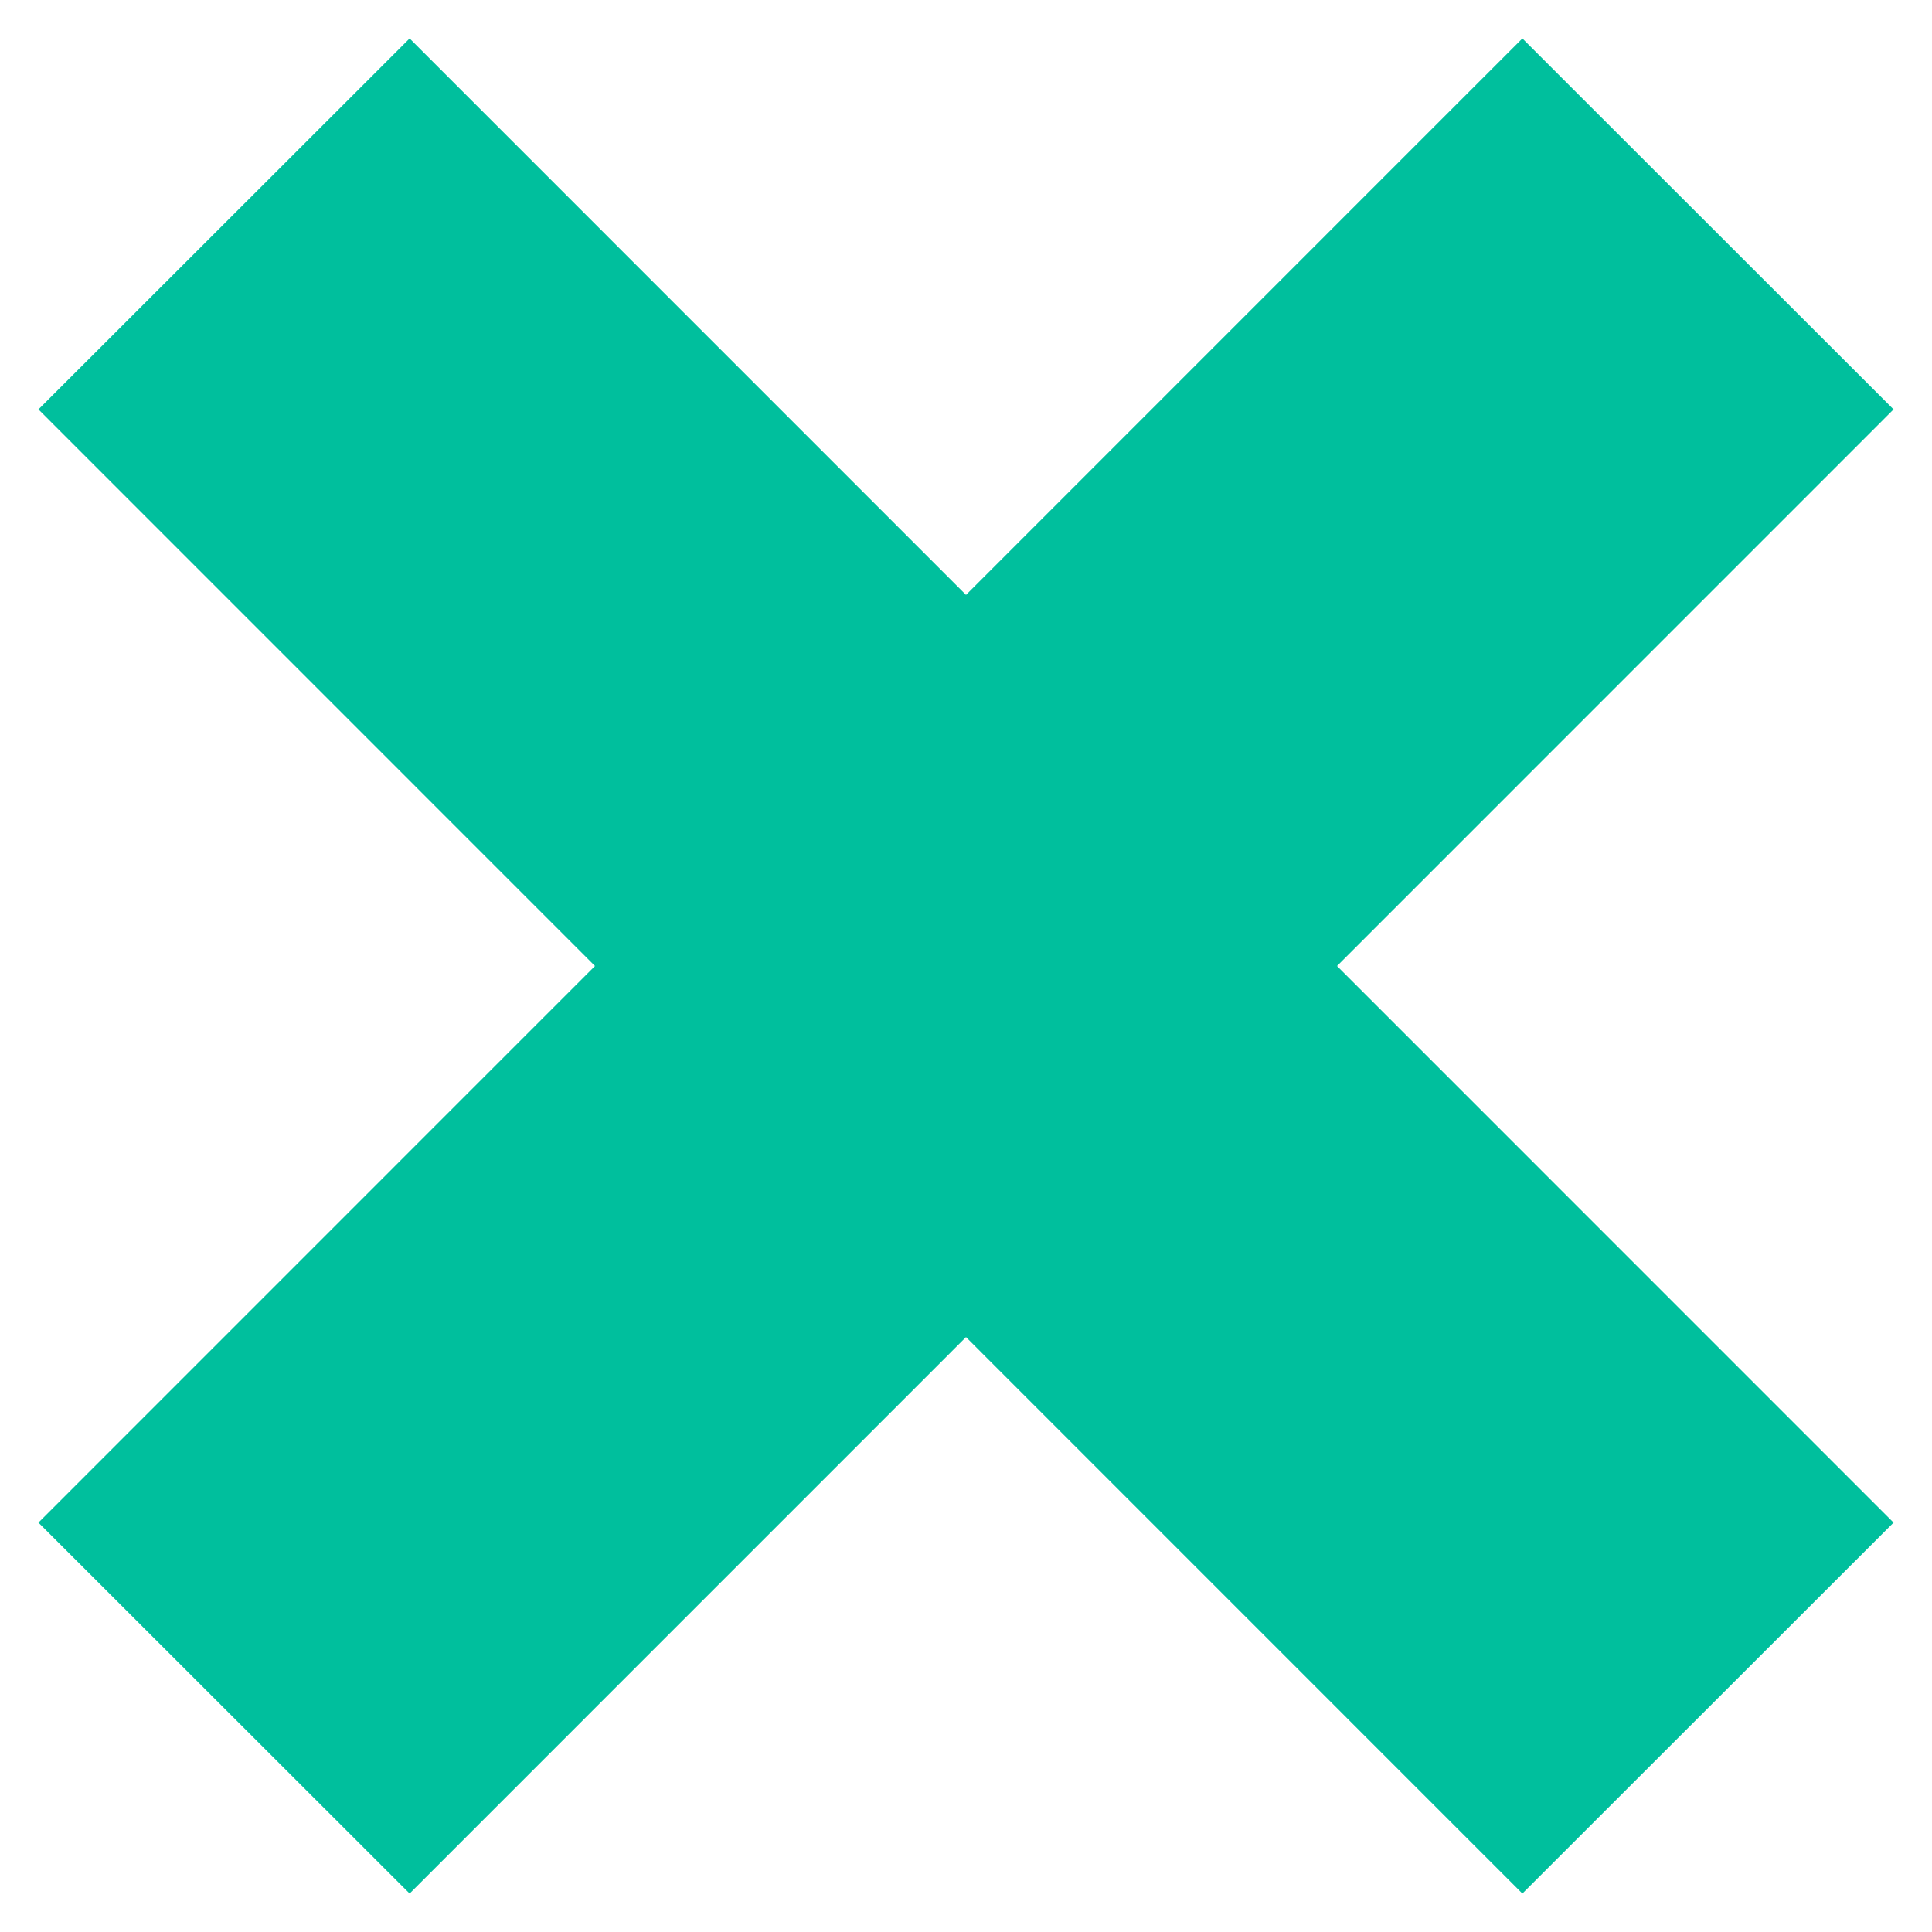
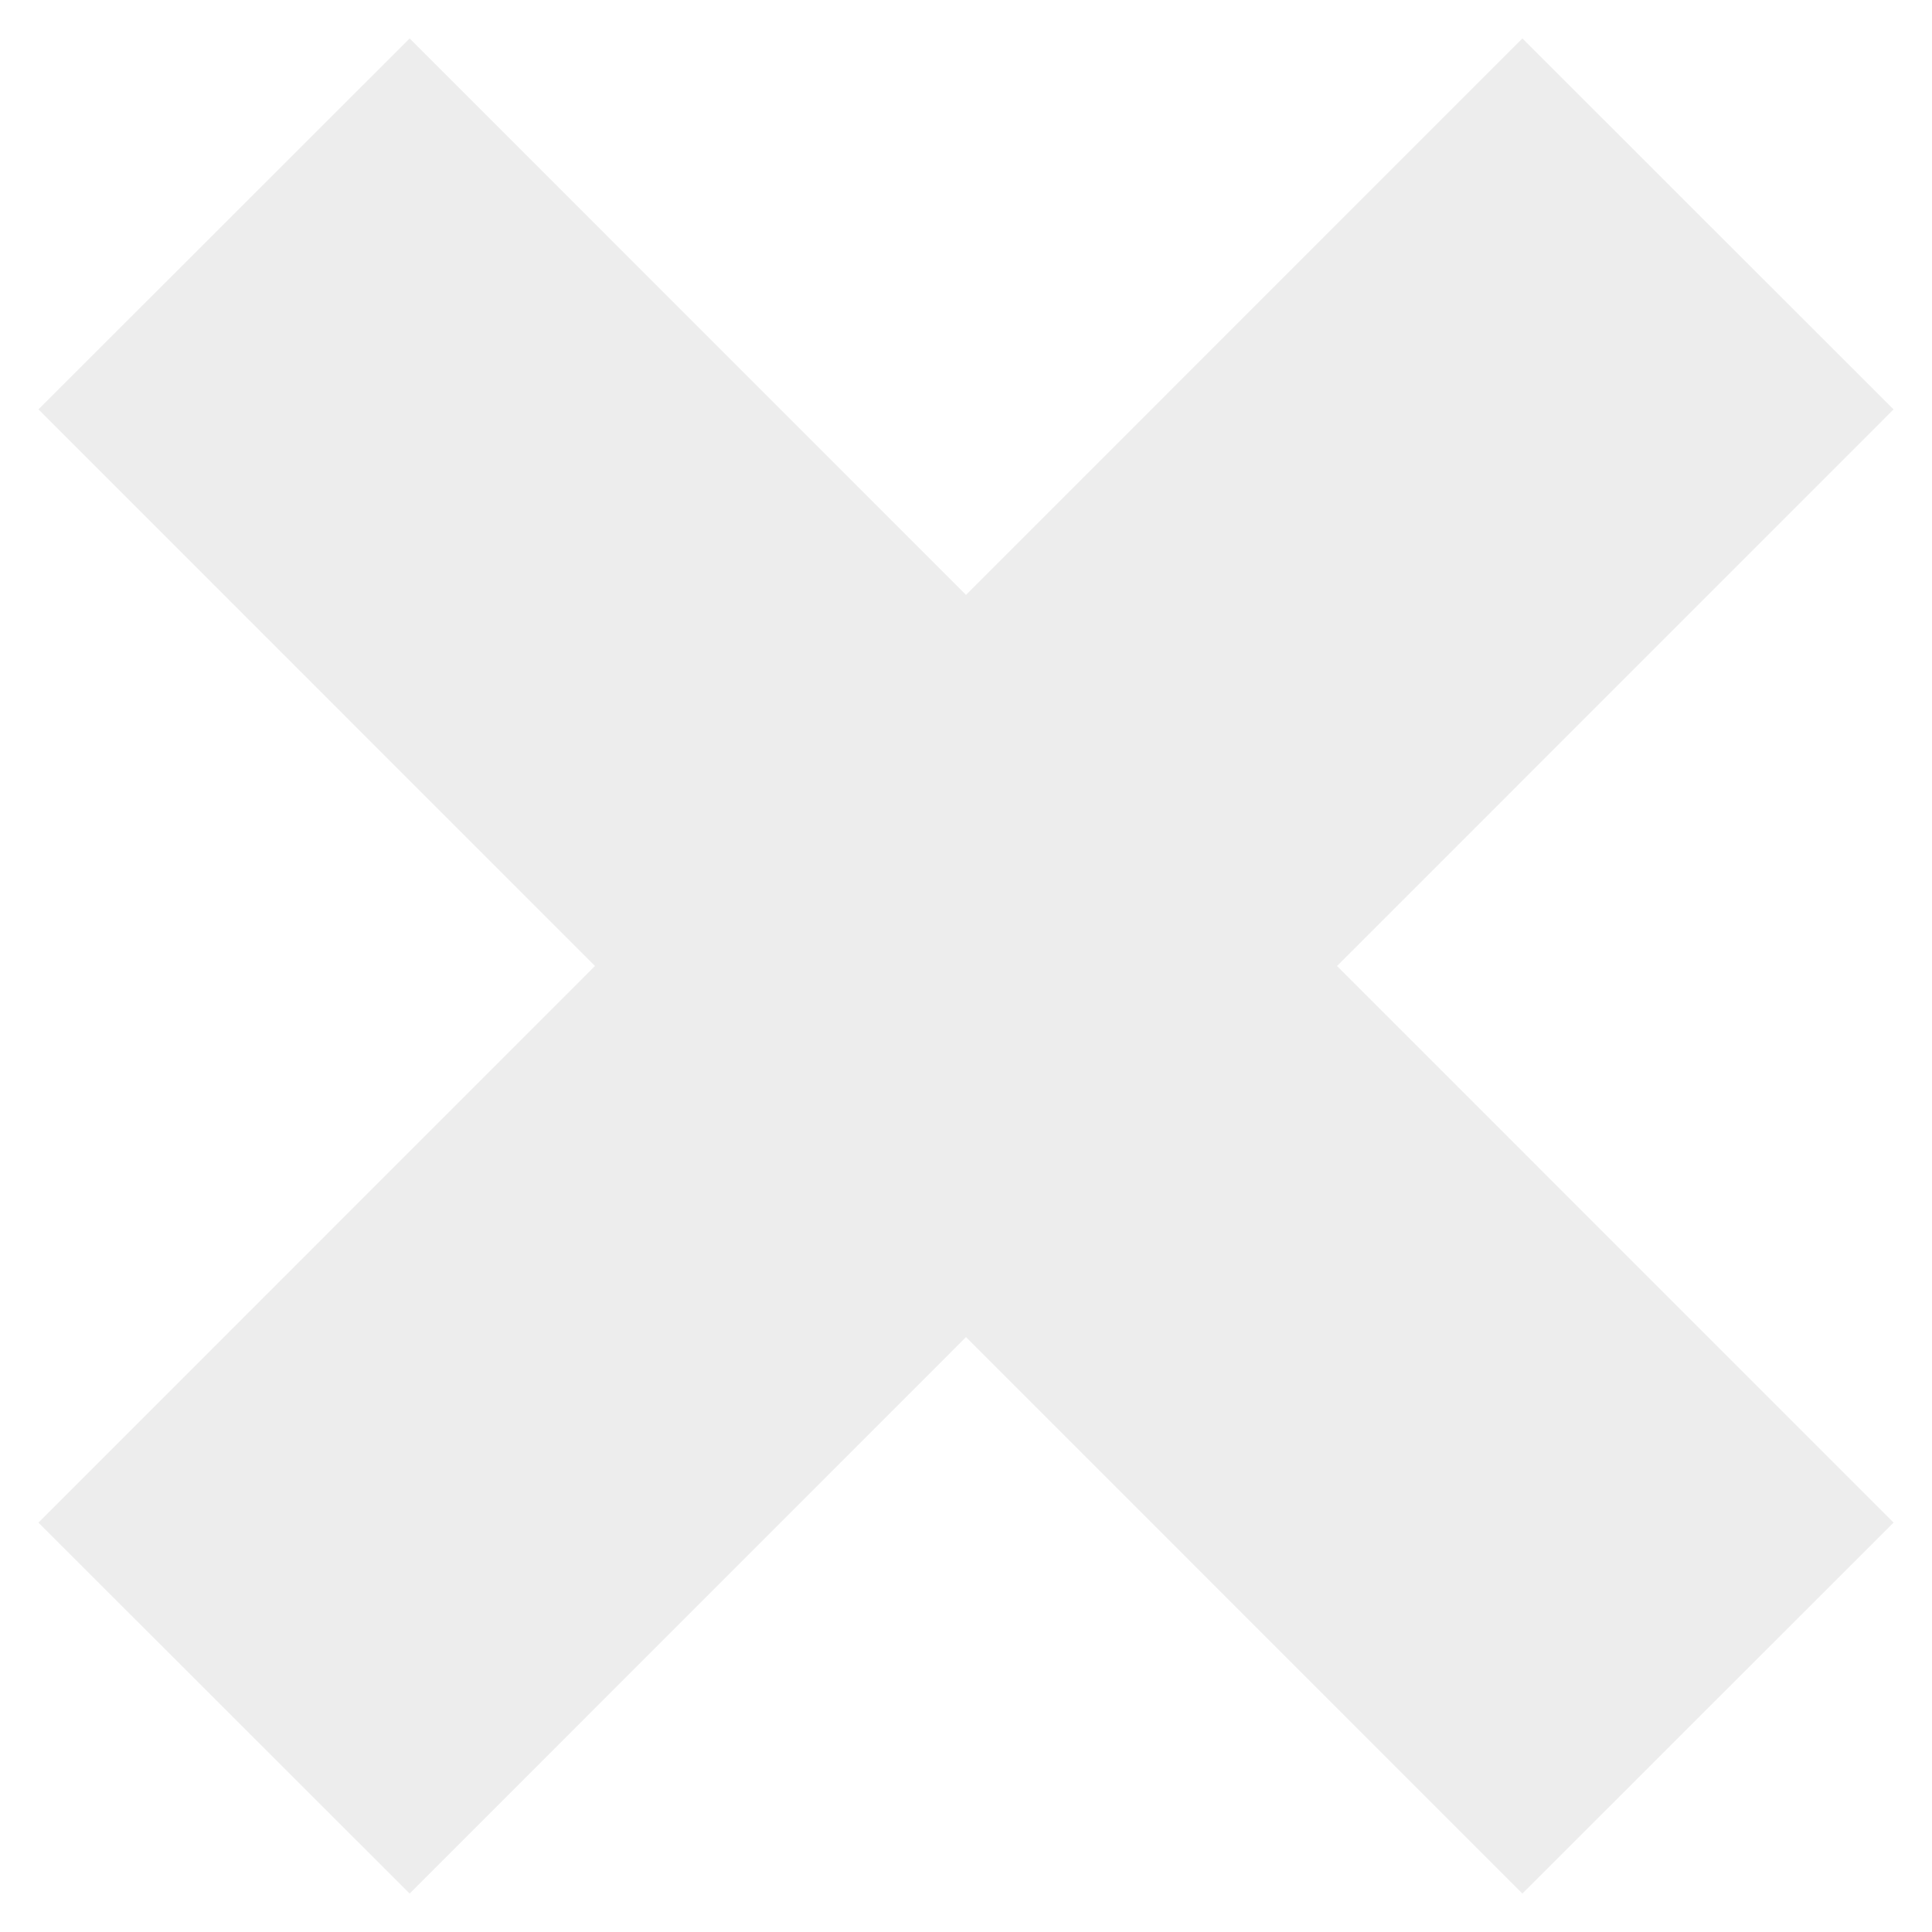
<svg xmlns="http://www.w3.org/2000/svg" version="1.2" baseProfile="tiny" id="Layer_1" x="0px" y="0px" width="50px" height="50px" viewBox="0 0 50 50" xml:space="preserve">
-   <polygon fill-rule="evenodd" fill="#00BF9D" points="49.005,10.595 39.399,0.995 25,15.396 10.601,0.995 0.995,10.595 15.398,25   0.995,39.405 10.601,49.005 25,34.604 39.399,49.005 49.005,39.405 34.602,25 " />
+   <polygon fill-rule="evenodd" fill="#ededed" points="49.005,10.595 39.399,0.995 25,15.396 10.601,0.995 0.995,10.595 15.398,25  0.995,39.405 10.601,49.005 25,34.604 39.399,49.005 49.005,39.405 34.602,25 " />
</svg>
